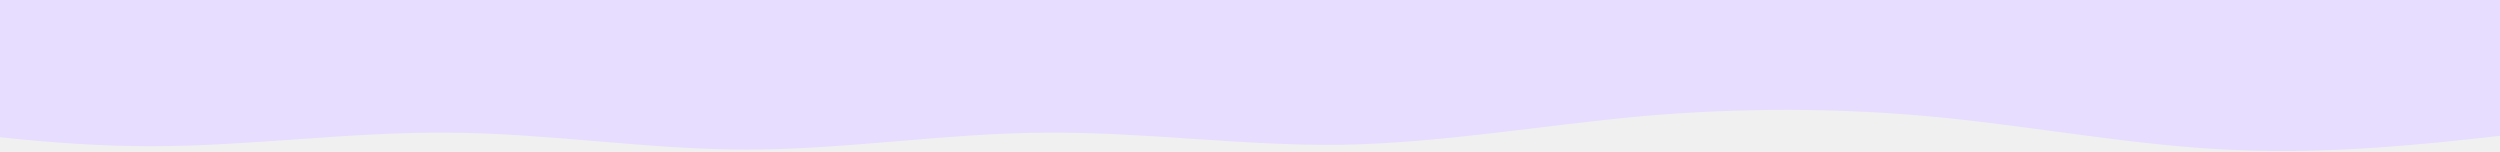
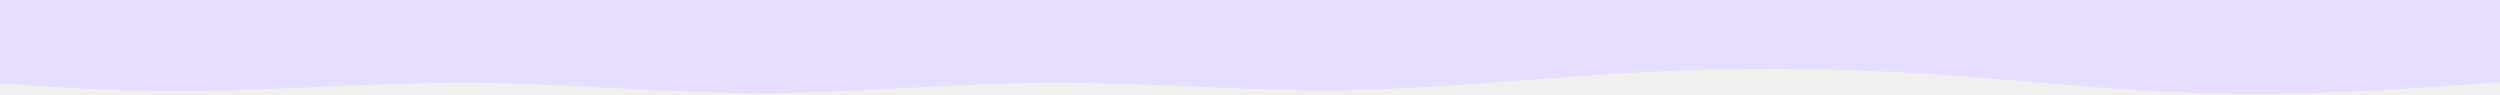
- <svg xmlns="http://www.w3.org/2000/svg" width="1440" height="87" viewBox="0 0 1440 87" fill="none">
-   <g clip-path="url(#clip0_12_37)">
-     <mask id="mask0_12_37" style="mask-type:luminance" maskUnits="userSpaceOnUse" x="-19" y="-2" width="1479" height="89">
-       <path d="M1460 -2H-19V87H1460V-2Z" fill="white" />
-     </mask>
-     <g mask="url(#mask0_12_37)">
-       <path d="M-84.733 67.531L-56.07 71.703C-27.578 75.875 29.749 84.219 86.904 84.219C144.059 84.219 201.385 75.875 258.541 76.431C315.696 76.709 373.022 86.166 430.177 86.166C487.333 86.166 544.659 76.709 601.814 76.431C658.97 75.875 716.297 84.219 773.452 83.384C830.608 82.272 887.934 72.259 945.089 66.975C1002.24 61.969 1059.57 61.969 1116.73 67.531C1173.89 73.094 1231.21 84.219 1288.36 86.444C1345.52 88.947 1402.84 82.272 1431.33 79.213L1460 75.875V-2H1431.33C1402.84 -2 1345.52 -2 1288.36 -2C1231.21 -2 1173.89 -2 1116.73 -2C1059.57 -2 1002.24 -2 945.089 -2C887.934 -2 830.608 -2 773.452 -2C716.297 -2 658.97 -2 601.814 -2C544.659 -2 487.333 -2 430.177 -2C373.022 -2 315.696 -2 258.541 -2C201.385 -2 144.059 -2 86.904 -2C29.749 -2 -27.578 -2 -56.07 -2H-84.733V67.531Z" fill="#E7DDFF" />
+ <svg xmlns="http://www.w3.org/2000/svg" xmlns:xlink="http://www.w3.org/1999/xlink" version="1.1" id="Layer_1" x="0px" y="0px" viewBox="0 0 3128.5 117.7" style="enable-background:new 0 0 3128.5 117.7;" xml:space="preserve">
+   <style type="text/css">
+ 	.st0{clip-path:url(#SVGID_2_);}
+ 	.st1{fill:#E7DDFF;}
+ </style>
+   <g>
+     <defs>
+       <rect id="SVGID_1_" width="3128.5" height="117.7" />
+     </defs>
+     <clipPath id="SVGID_2_">
+       <use xlink:href="#SVGID_1_" style="overflow:visible;" />
+     </clipPath>
+     <g class="st0">
+       <path class="st1" d="M-139,91.9l60.6,5.5C-18.1,103,103.1,114,224,114c120.9,0,242.2-11,363.1-10.3    c120.9,0.4,242.2,12.9,363.1,12.9s242.2-12.5,363.1-12.9c120.9-0.7,242.2,10.3,363.1,9.2c120.9-1.5,242.2-14.7,363.1-21.7    c120.9-6.6,242.2-6.6,363.1,0.7c120.9,7.4,242.2,22.1,363.1,25c120.9,3.3,242.2-5.5,302.4-9.6l60.6-4.4V0h-60.6    c-60.3,0-181.5,0-302.4,0s-242.2,0-363.1,0s-242.2,0-363.1,0c-120.9,0-242.2,0-363.1,0s-242.2,0-363.1,0C1192.3,0,1071,0,950.1,0    S708,0,587.1,0S344.9,0,224,0C103.1,0-18.1,0-78.4,0H-139V91.9z" />
    </g>
  </g>
-   <defs>
-     <clipPath id="clip0_12_37">
-       <rect width="1440" height="89" fill="white" transform="translate(0 -2)" />
-     </clipPath>
-   </defs>
</svg>
